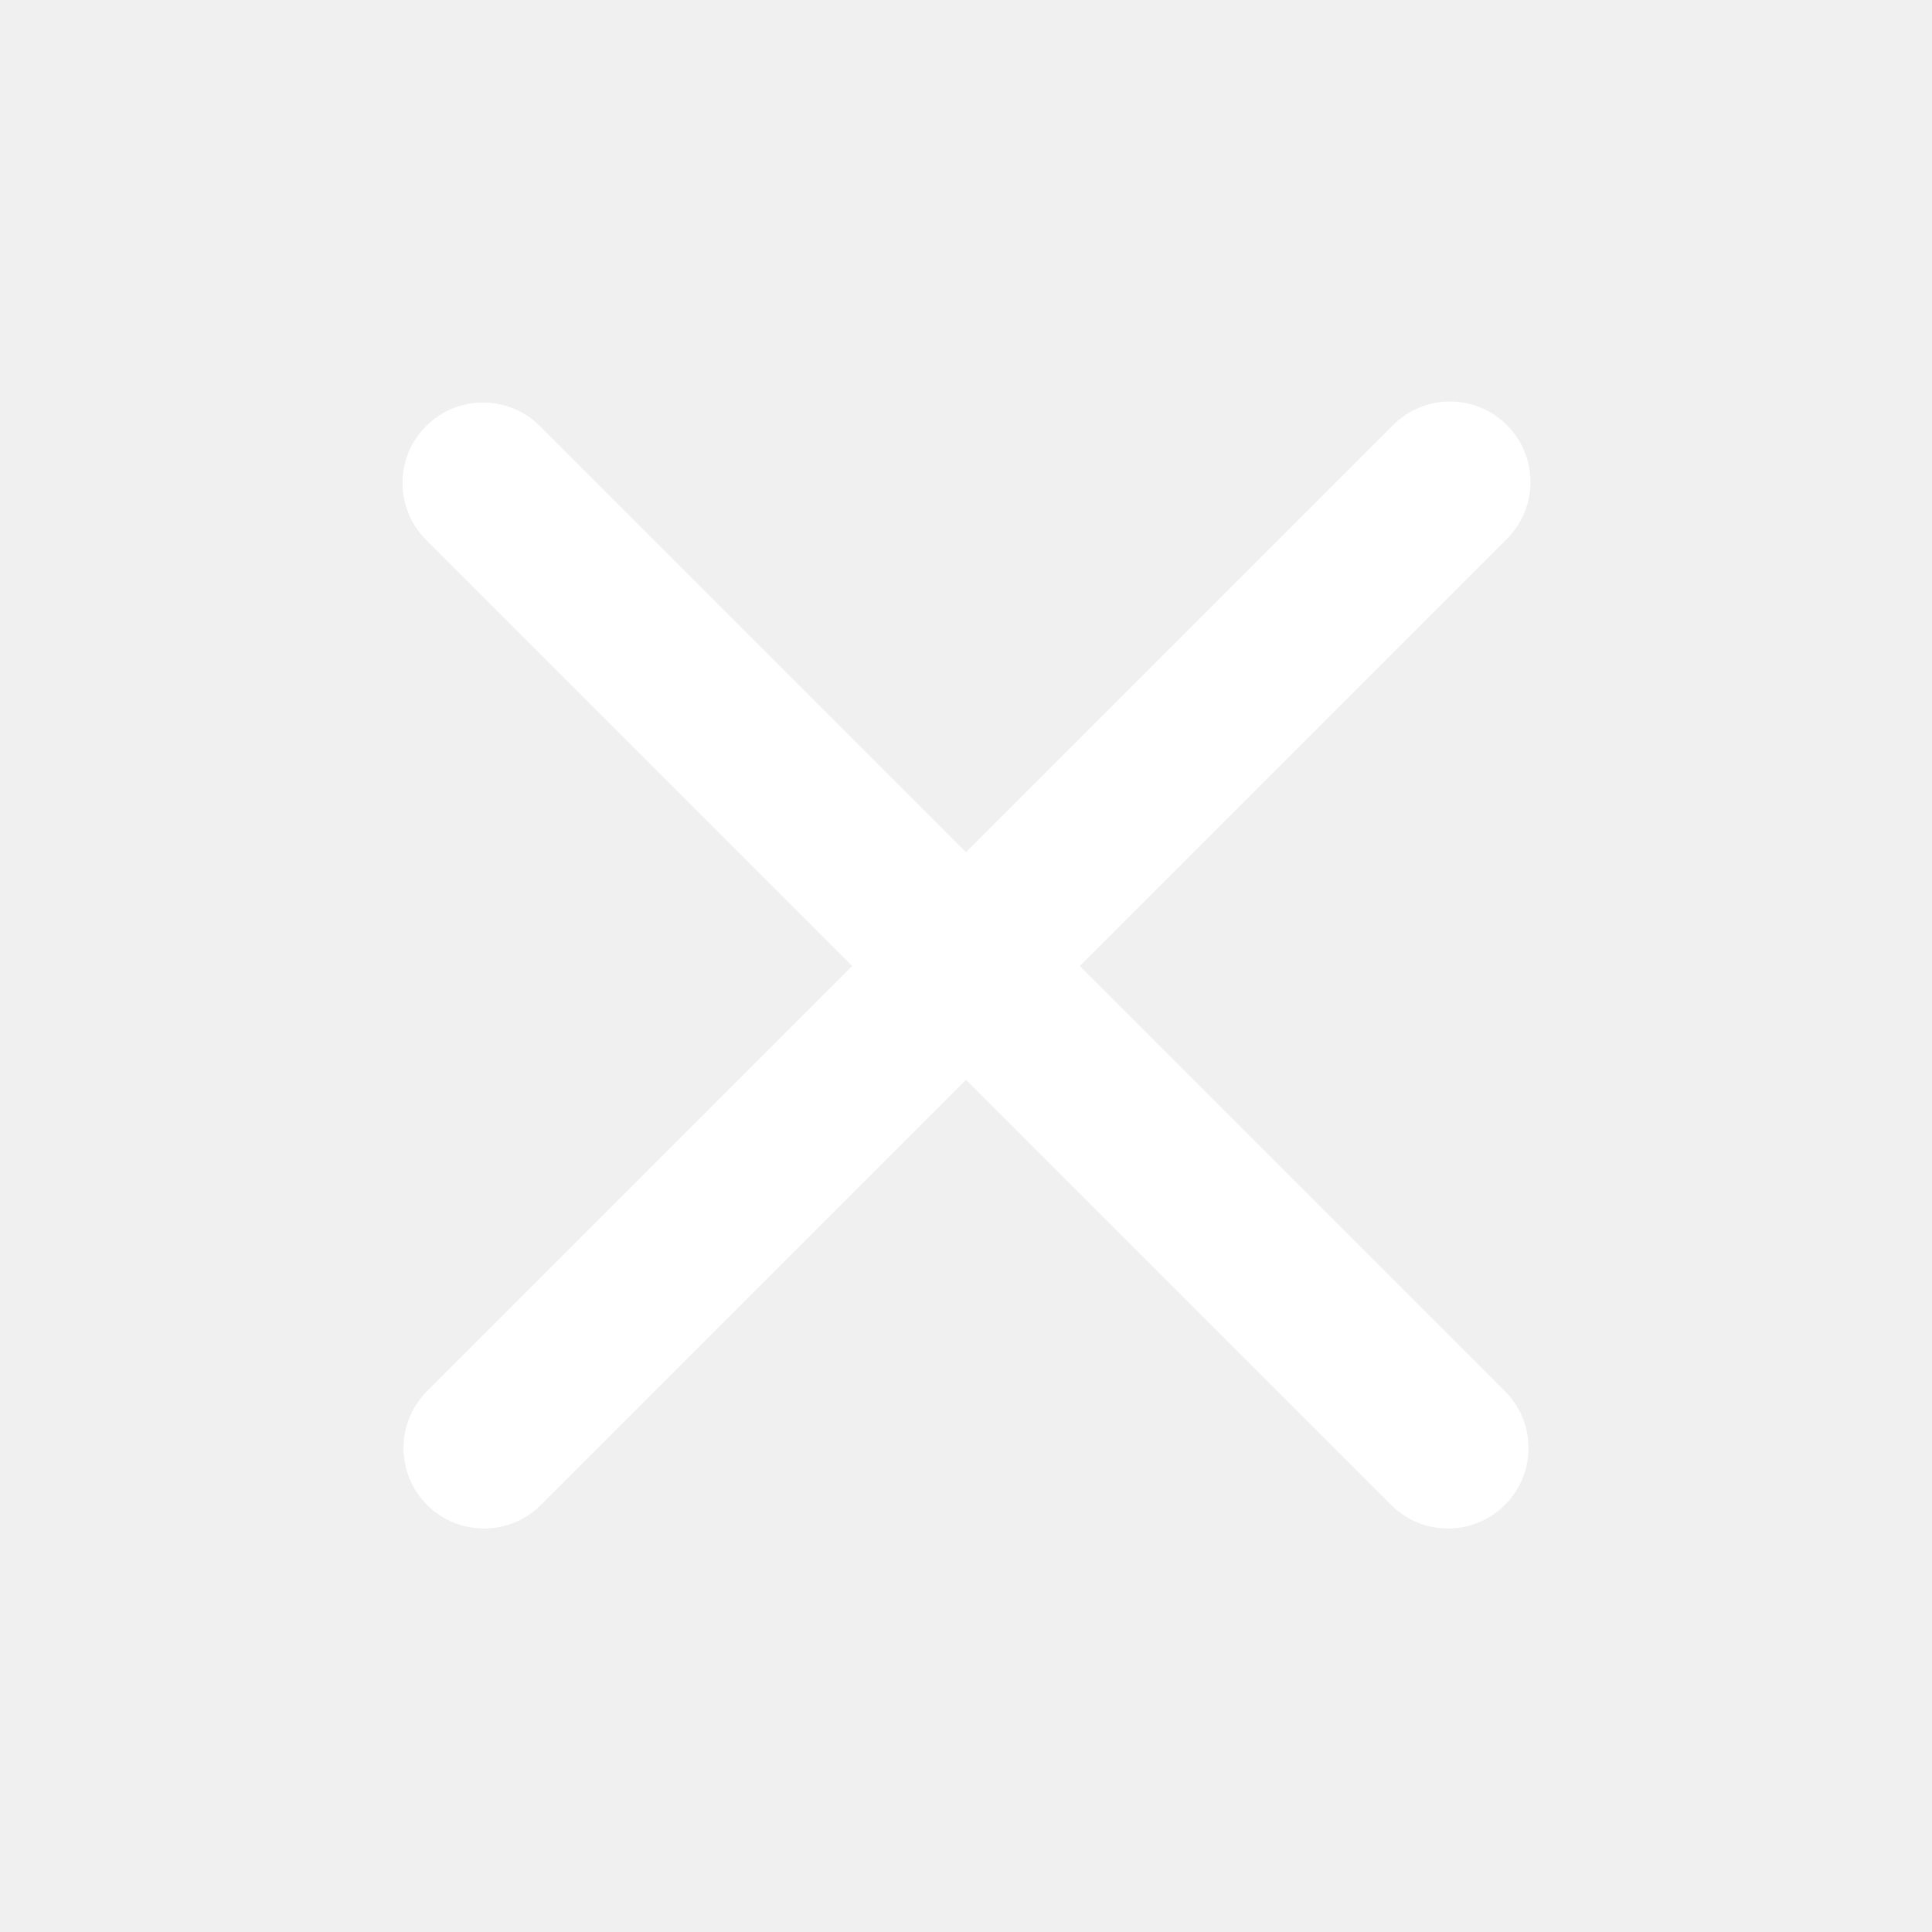
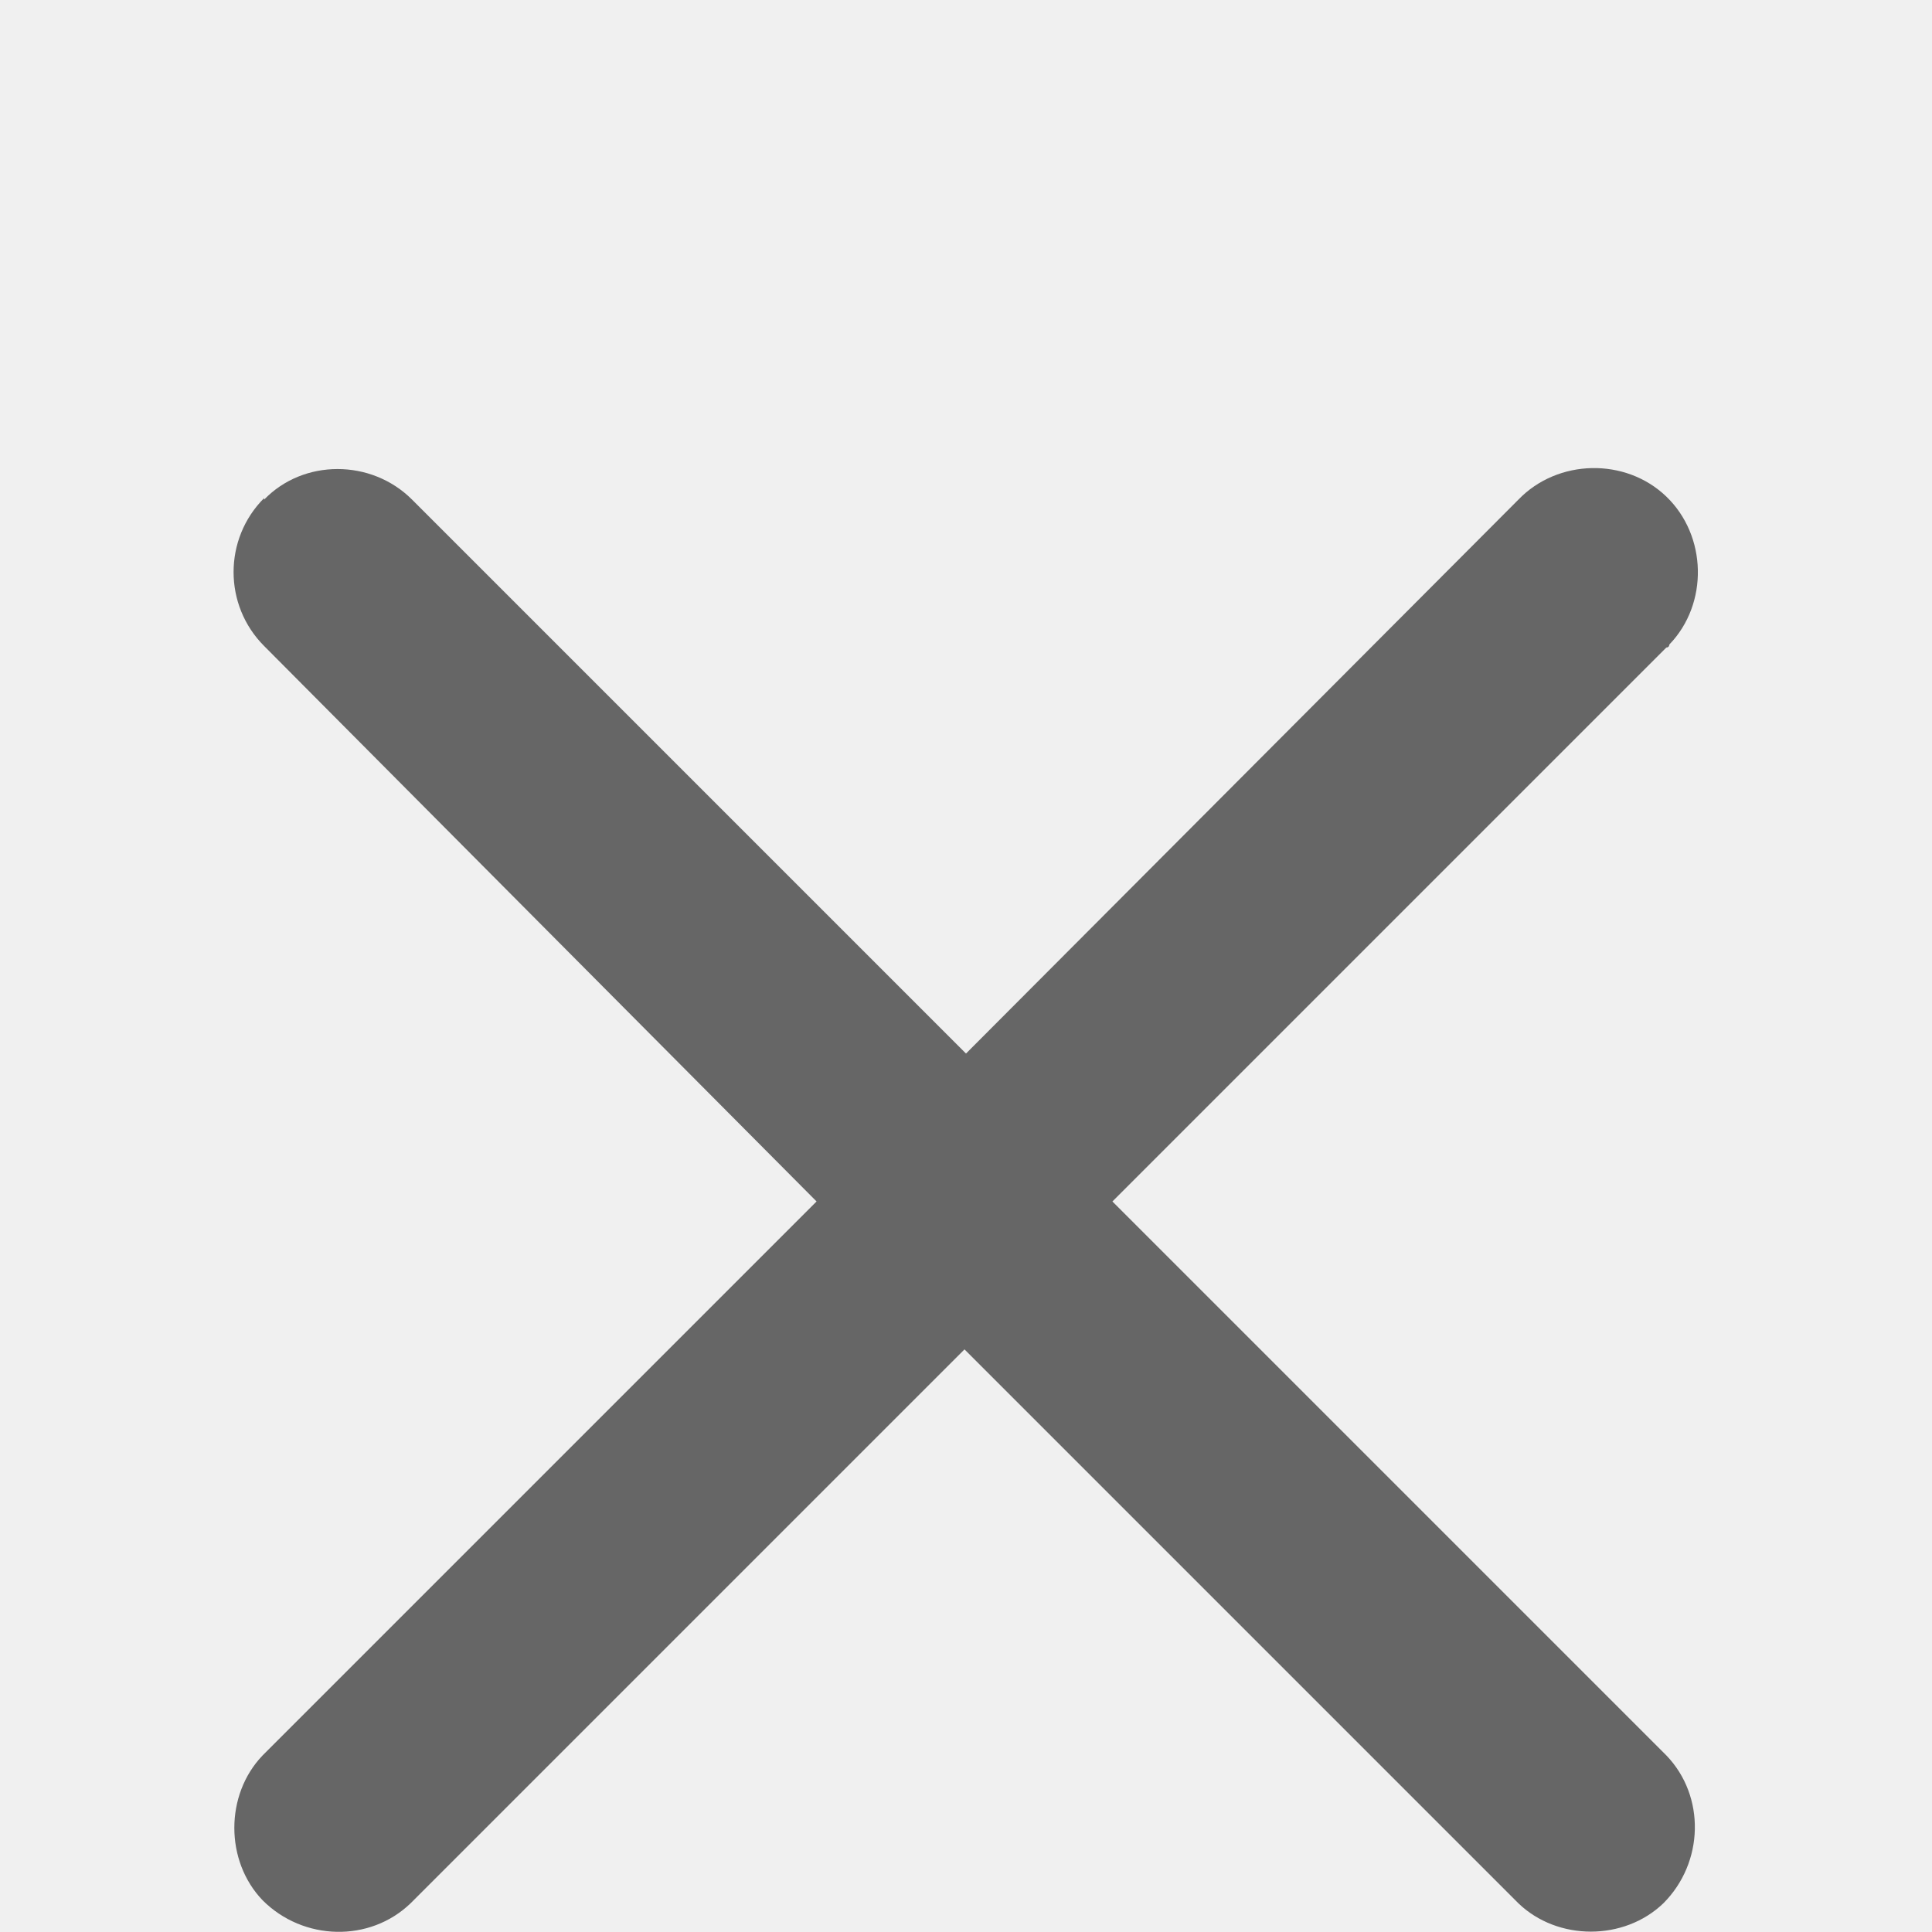
- <svg xmlns="http://www.w3.org/2000/svg" t="1764408736340" class="icon" viewBox="0 0 1024 1024" version="1.1" p-id="14514" width="128" height="128">
-   <path d="M225.835 225.835a42.667 42.667 0 0 1 60.331 0L512 451.669l225.835-225.835a42.667 42.667 0 1 1 60.331 60.331L572.331 512l225.835 225.835a42.667 42.667 0 0 1-60.331 60.331L512 572.331l-225.835 225.835a42.667 42.667 0 0 1-60.331-60.331L451.669 512 225.835 286.165a42.667 42.667 0 0 1 0-60.331z" p-id="14515" fill="#ffffff" />
+ <svg xmlns="http://www.w3.org/2000/svg" version="1.1" viewBox="0 0 128 128">
+   <defs>
+     <style>
+       .cls-1 {
+         fill: #666;
+       }
+     </style>
+   </defs>
+   <g>
+     <g id="_图层_1" data-name="图层_1">
+       <g id="_图层_1-2" data-name="_图层_1">
+         <g id="_图层_1-2">
+           <path class="cls-1" d="M17.5,33.1c2.6-2.7,7.1-2.7,9.8,0l36.7,36.7,36.6-36.7c2.6-2.7,7.1-2.8,9.8-.2s2.8,7.1.2,9.8c0,0,0,.2-.2.2l-36.7,36.7,36.7,36.7c2.6,2.7,2.5,7.1-.2,9.8-2.6,2.5-7,2.5-9.6,0l-36.7-36.7-36.7,36.7c-2.7,2.6-7.1,2.5-9.8-.2-2.5-2.6-2.5-7,0-9.6l36.7-36.7L17.5,42.8c-2.7-2.7-2.7-7.1,0-9.8h0Z" />
+         </g>
+       </g>
+     </g>
+   </g>
</svg>
